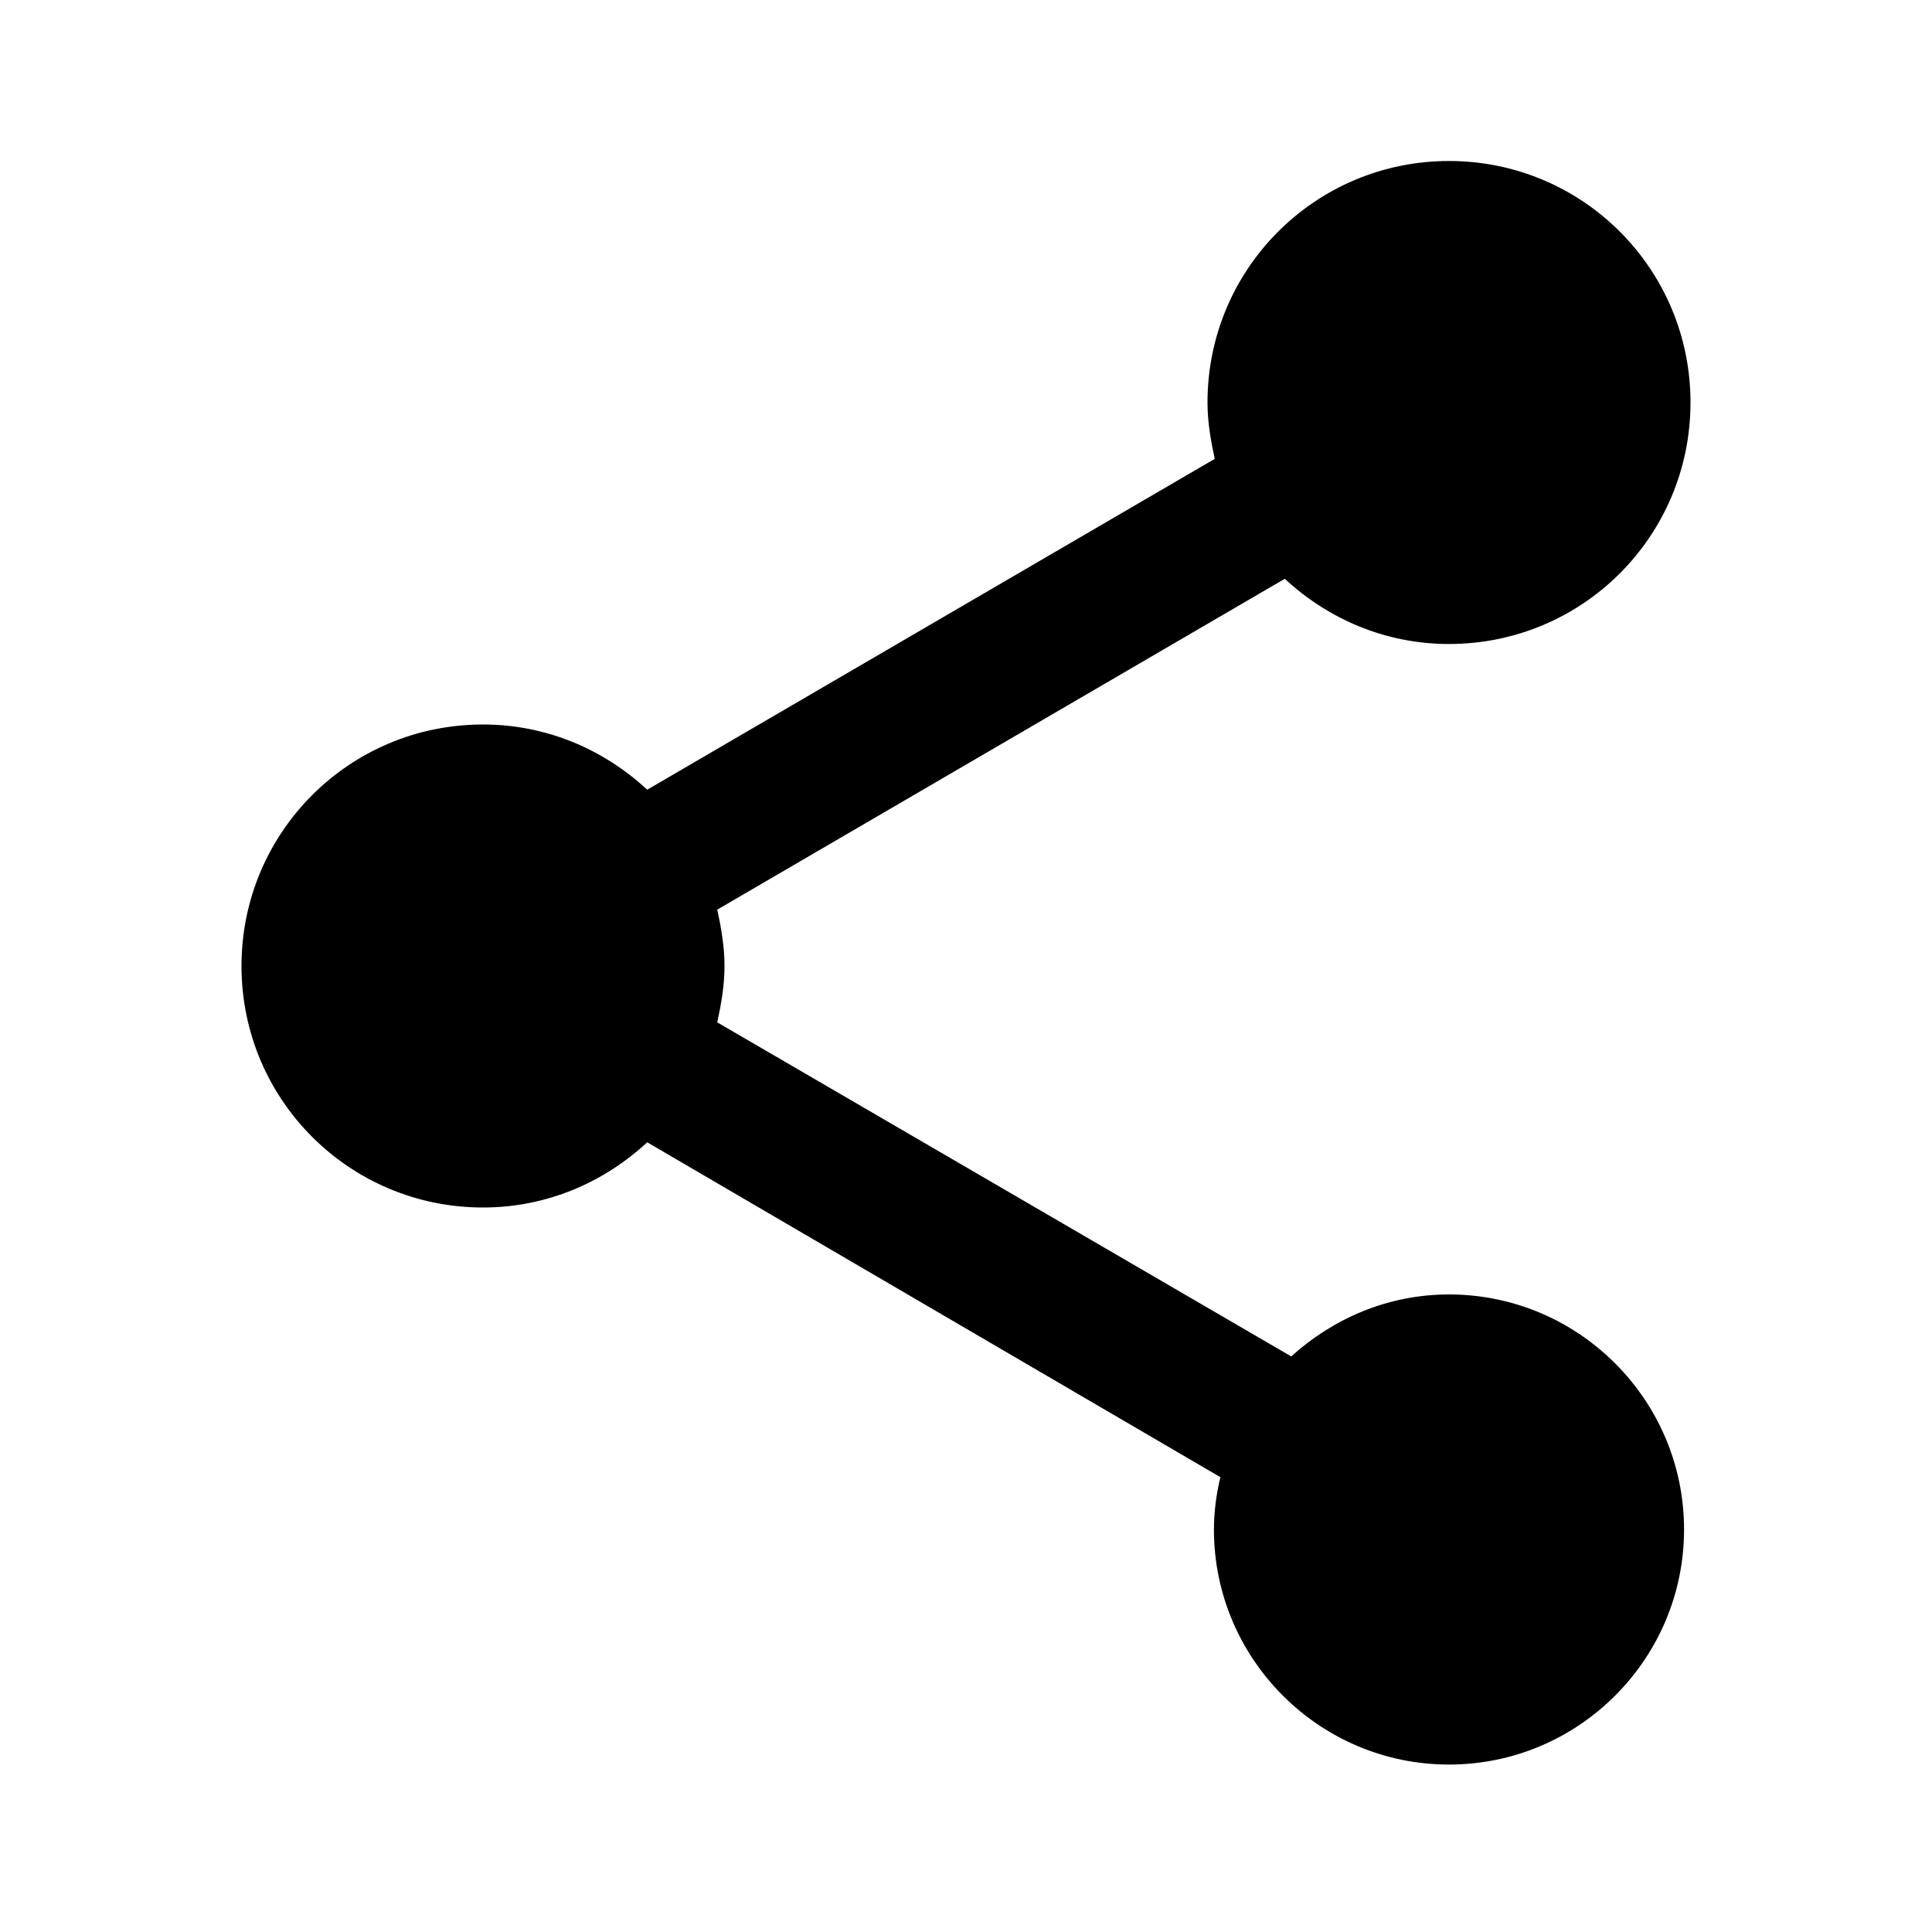
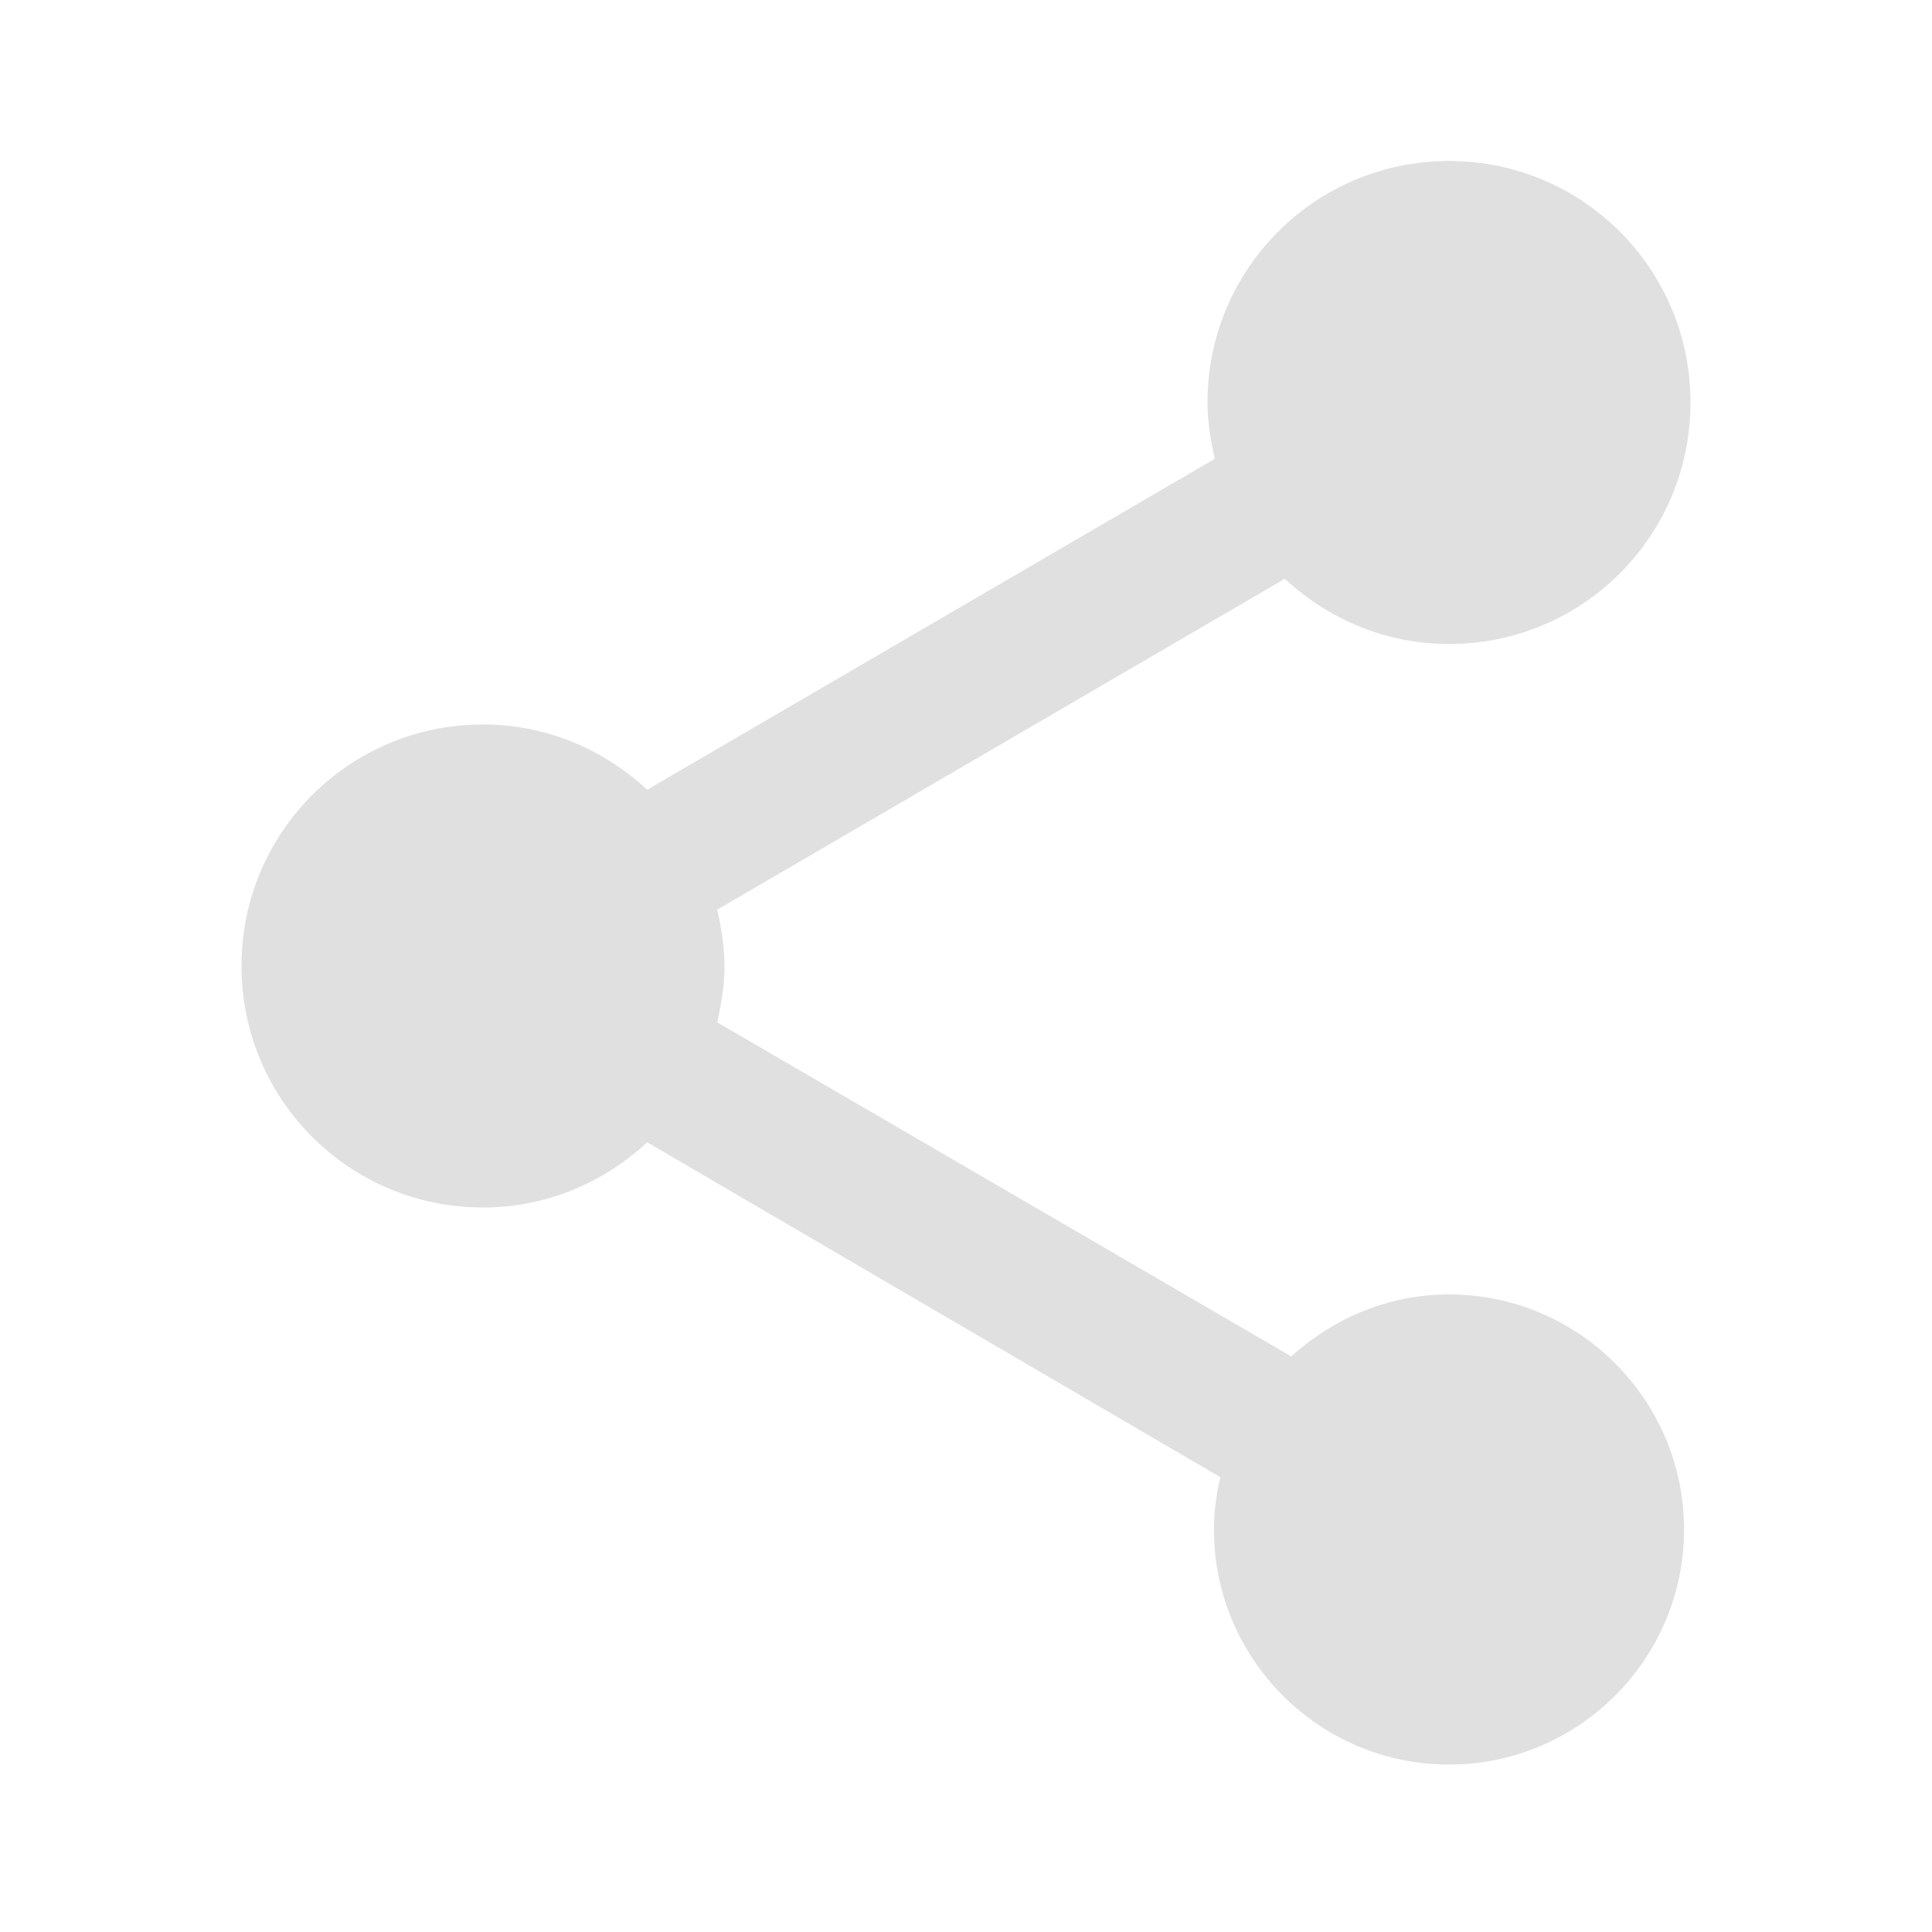
- <svg xmlns="http://www.w3.org/2000/svg" width="24" height="24" viewBox="0 0 24 24">
+ <svg xmlns="http://www.w3.org/2000/svg" width="24" height="24" viewBox="0 0 24 24" fill="#E0E0E0">
  <path d="M18 16.08c-.76 0-1.44.3-1.96.77L8.91 12.7c.05-.23.09-.46.09-.7s-.04-.47-.09-.7l7.05-4.11c.54.5 1.25.81 2.04.81c1.66 0 3-1.34 3-3s-1.34-3-3-3s-3 1.34-3 3c0 .24.04.47.09.7L8.04 9.81C7.5 9.31 6.79 9 6 9c-1.66 0-3 1.34-3 3s1.34 3 3 3c.79 0 1.5-.31 2.04-.81l7.12 4.16c-.05.21-.08.43-.08.65c0 1.61 1.31 2.92 2.92 2.92c1.61 0 2.92-1.31 2.92-2.92s-1.31-2.92-2.92-2.92z" />
</svg>
